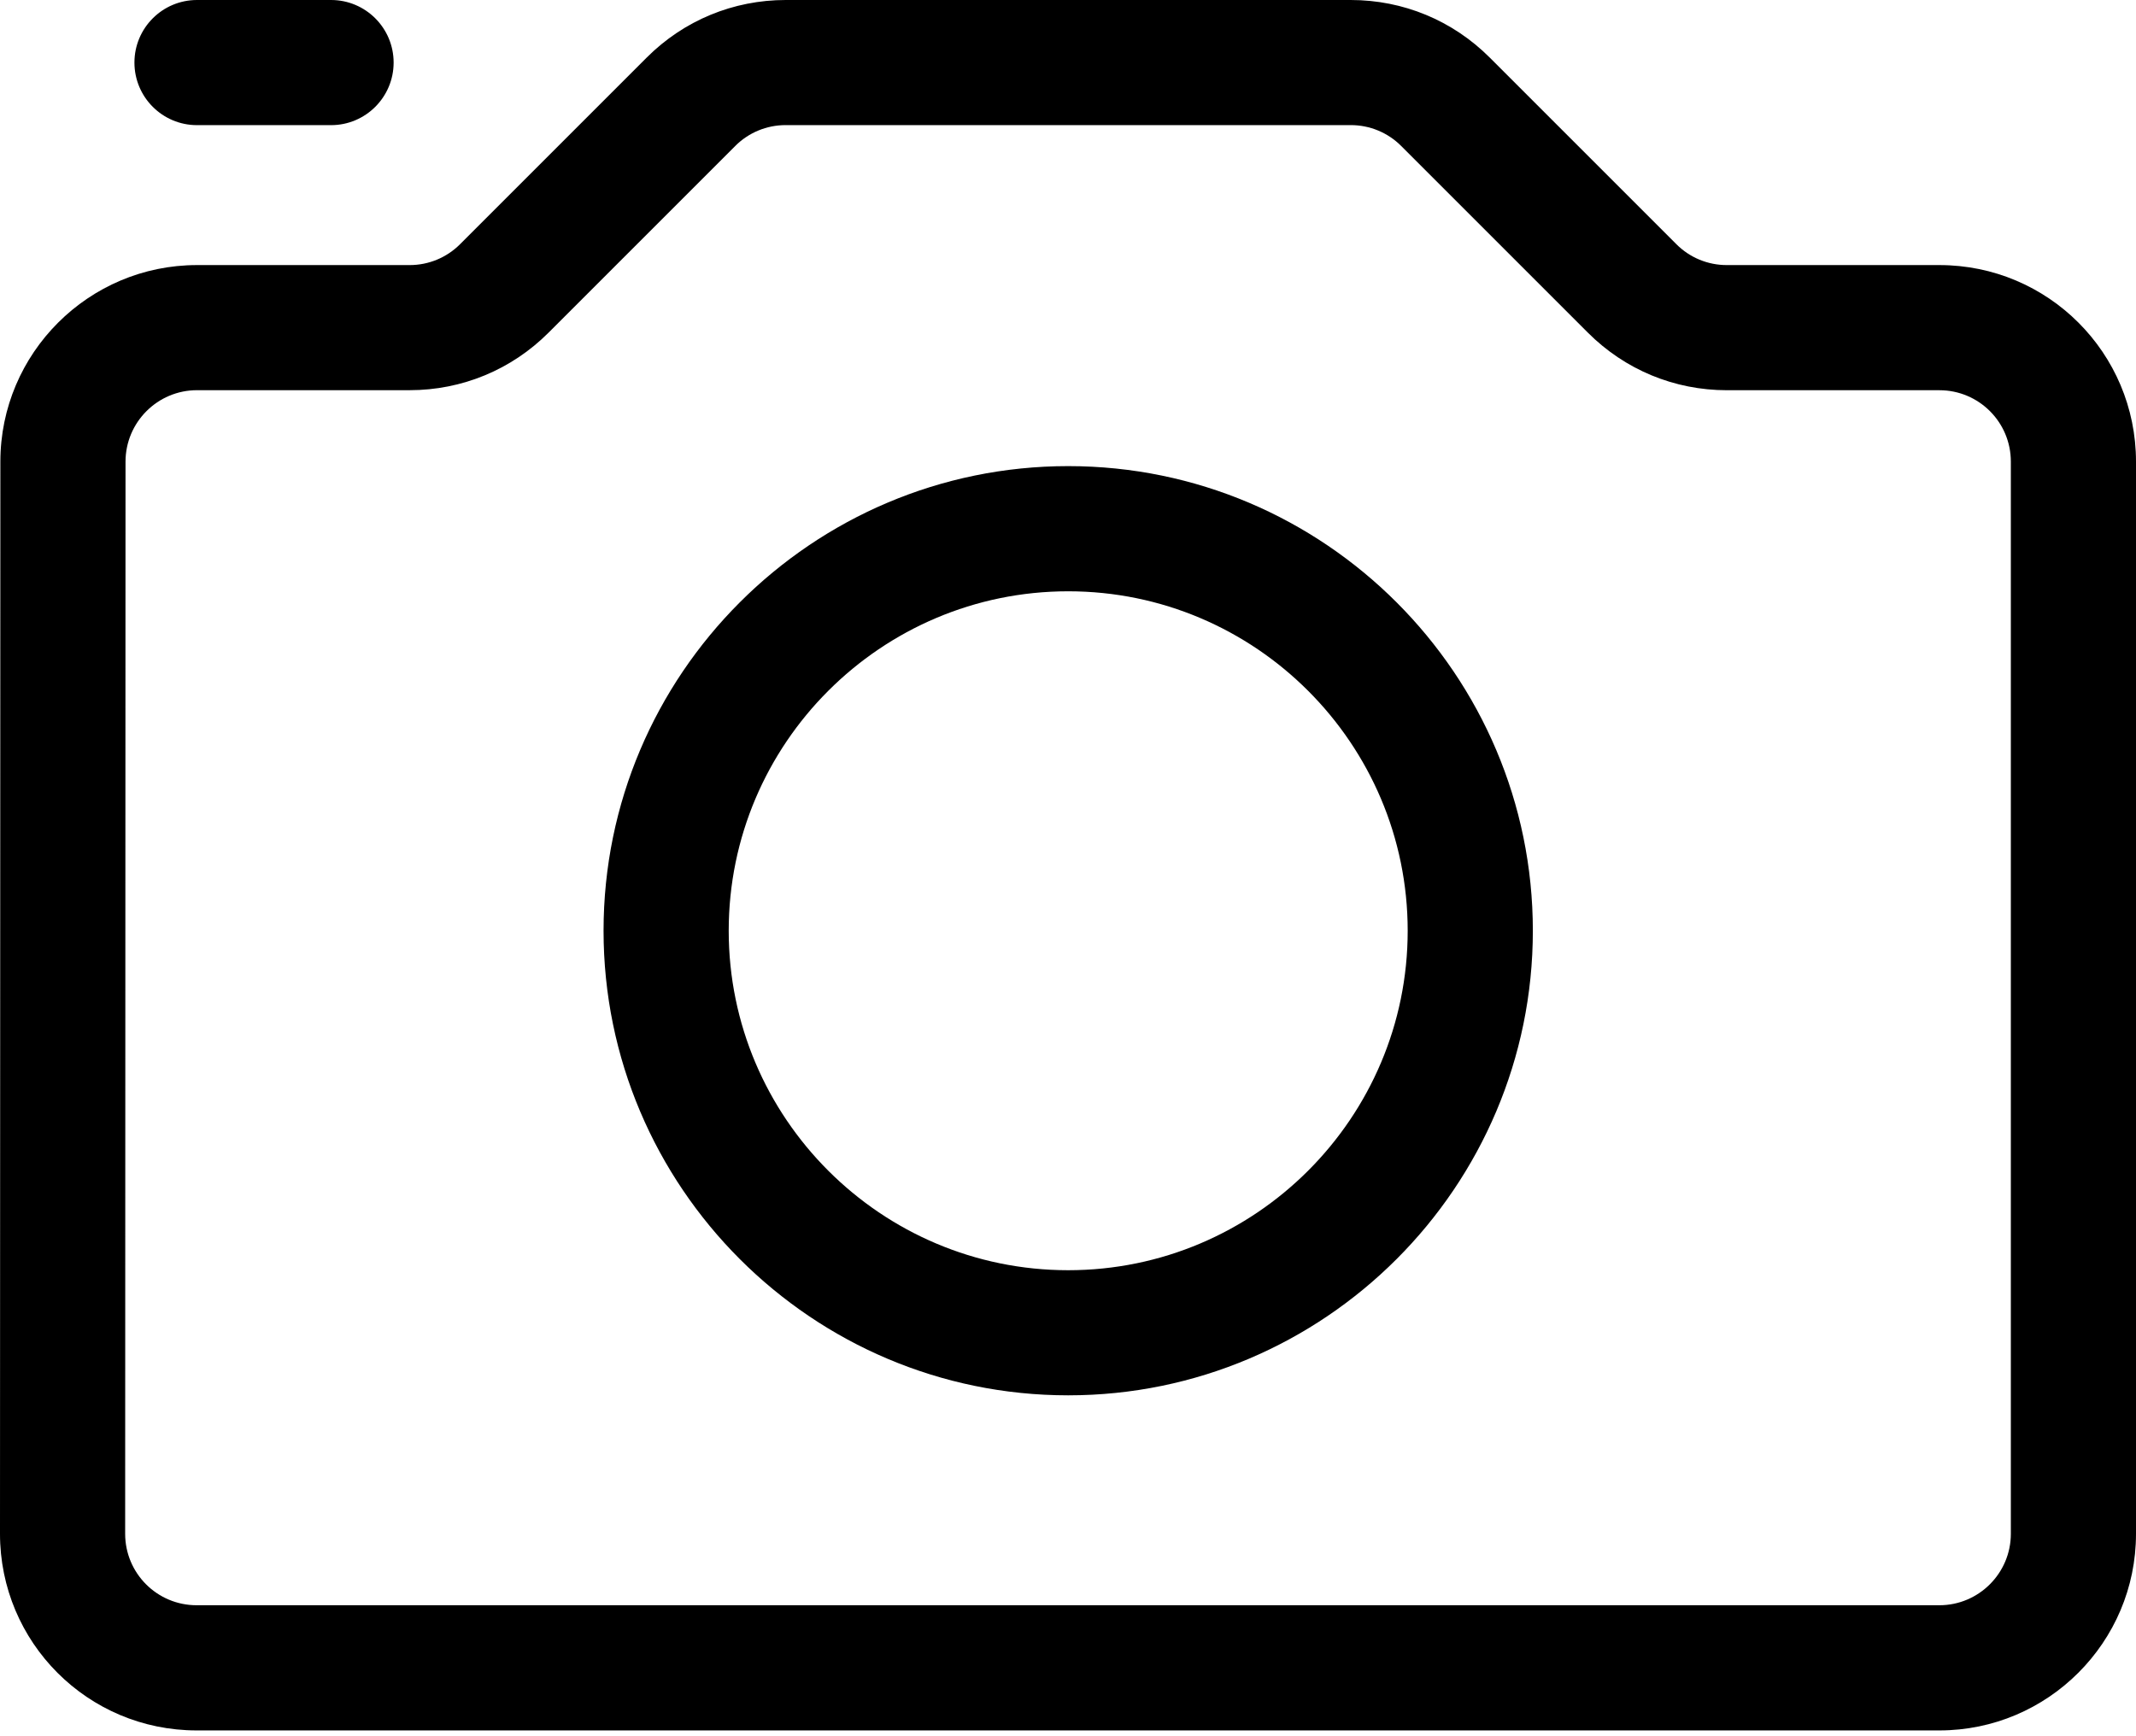
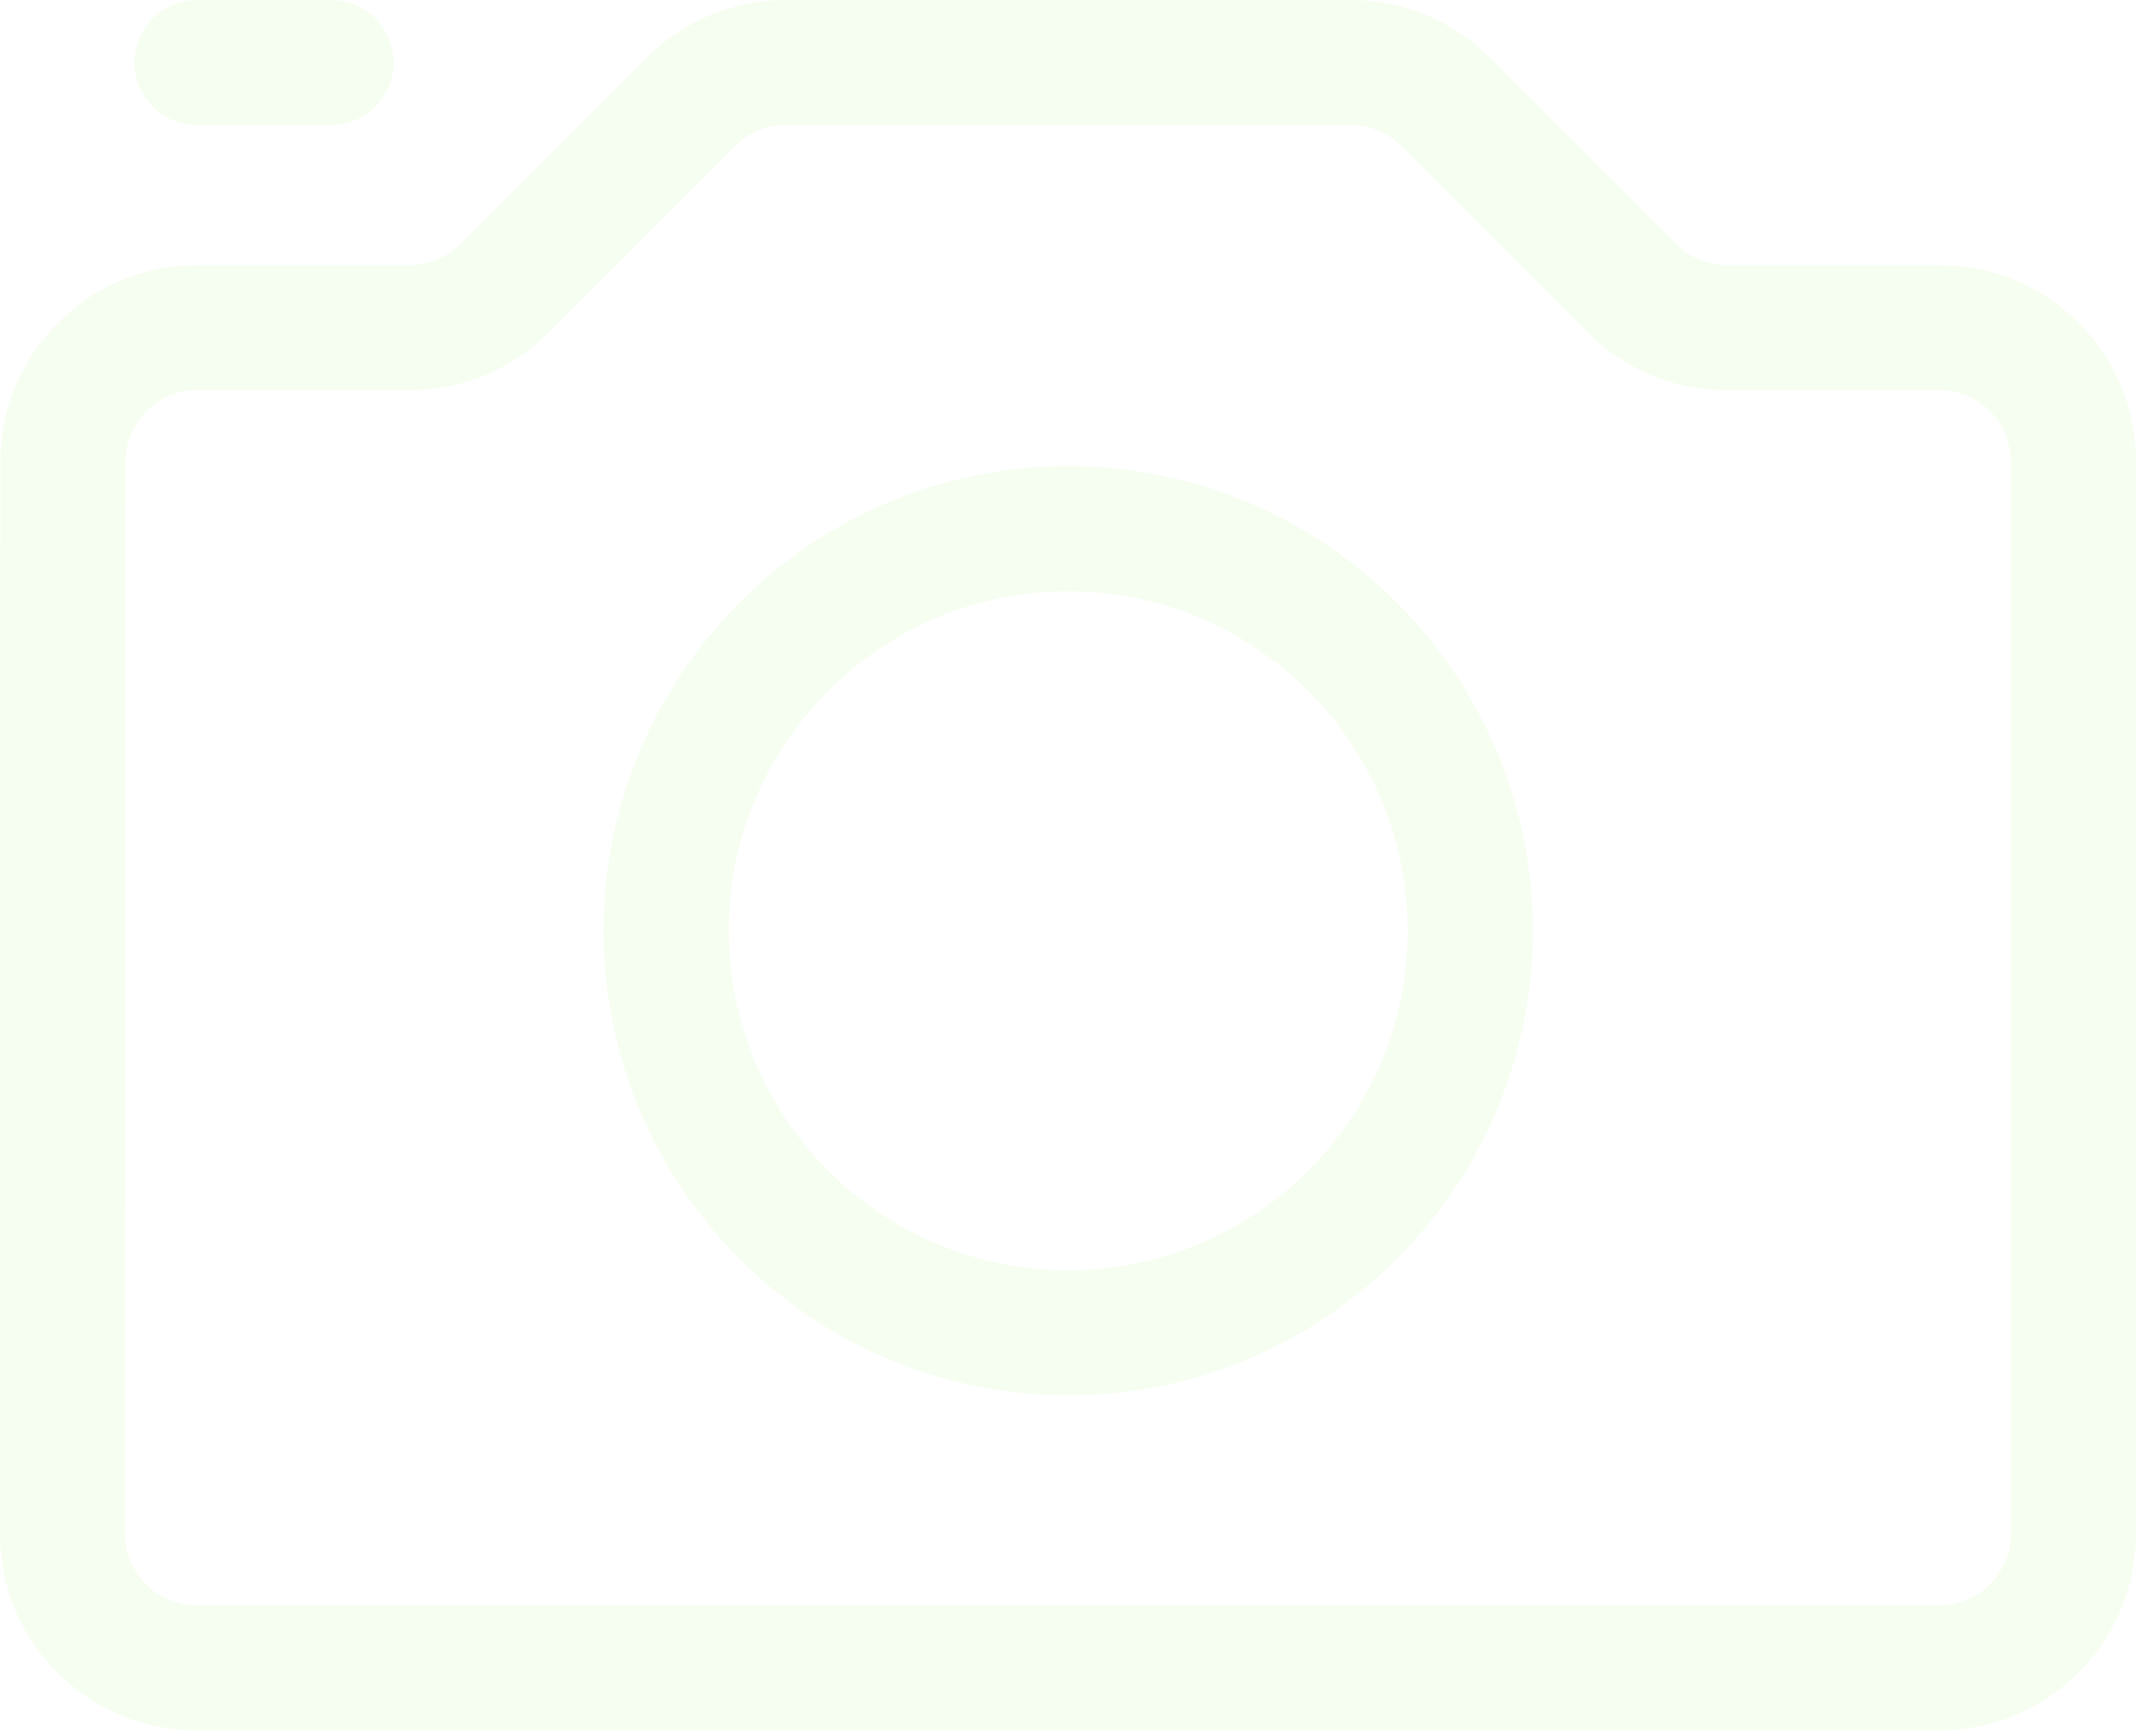
<svg xmlns="http://www.w3.org/2000/svg" fill="none" viewBox="0 0 64 52">
-   <path fill="currentColor" fill-rule="evenodd" d="M58.109 7.943h-6.368a2.126 2.126 0 0 1-1.514-.627l-5.591-5.591C43.524.613 42.044 0 40.471 0H23.542c-1.573 0-3.053.613-4.165 1.725l-5.591 5.591a2.127 2.127 0 0 1-1.514.627H5.902c-3.247 0-5.89 2.642-5.891 5.889L0 45.959c-.001 3.255 2.631 5.893 5.891 5.893h52.218c3.248 0 5.891-2.643 5.891-5.891V13.834c0-3.253-2.632-5.891-5.891-5.891Zm2.141 38.017c0 1.18-.961 2.141-2.141 2.141H5.891c-1.183 0-2.141-.957-2.141-2.142l.011-32.127c.001-1.18.961-2.14 2.141-2.14h6.37c1.573 0 3.053-.613 4.165-1.725l5.591-5.591a2.126 2.126 0 0 1 1.514-.627h16.929a2.126 2.126 0 0 1 1.514.627l5.591 5.591c1.112 1.113 2.592 1.726 4.165 1.726h6.368c1.183 0 2.141.957 2.141 2.141v32.127ZM32.006 13.967c-7.677 0-13.922 6.246-13.922 13.922s6.246 13.922 13.922 13.922c7.677 0 13.922-6.246 13.922-13.922s-6.246-13.922-13.922-13.922Zm0 24.095c-5.609 0-10.172-4.563-10.172-10.172 0-5.609 4.563-10.172 10.172-10.172 5.609 0 10.172 4.563 10.172 10.172 0 5.609-4.563 10.172-10.172 10.172ZM9.919 3.75H5.903c-1.036 0-1.875-.84-1.875-1.875 0-1.036.84-1.875 1.875-1.875h4.016c1.036 0 1.875.84 1.875 1.875 0 1.035-.84 1.875-1.875 1.875Z" clip-rule="evenodd" />
+   <path fill="#F6FEF1" fill-rule="evenodd" d="M58.109 7.943h-6.368a2.126 2.126 0 0 1-1.514-.627l-5.591-5.591C43.524.613 42.044 0 40.471 0H23.542c-1.573 0-3.053.613-4.165 1.725l-5.591 5.591a2.127 2.127 0 0 1-1.514.627H5.902c-3.247 0-5.89 2.642-5.891 5.889L0 45.959c-.001 3.255 2.631 5.893 5.891 5.893h52.218c3.248 0 5.891-2.643 5.891-5.891V13.834c0-3.253-2.632-5.891-5.891-5.891Zm2.141 38.017c0 1.18-.961 2.141-2.141 2.141H5.891c-1.183 0-2.141-.957-2.141-2.142l.011-32.127c.001-1.18.961-2.14 2.141-2.14h6.37c1.573 0 3.053-.613 4.165-1.725l5.591-5.591a2.126 2.126 0 0 1 1.514-.627h16.929a2.126 2.126 0 0 1 1.514.627l5.591 5.591c1.112 1.113 2.592 1.726 4.165 1.726h6.368c1.183 0 2.141.957 2.141 2.141v32.127ZM32.006 13.967c-7.677 0-13.922 6.246-13.922 13.922s6.246 13.922 13.922 13.922c7.677 0 13.922-6.246 13.922-13.922s-6.246-13.922-13.922-13.922Zm0 24.095c-5.609 0-10.172-4.563-10.172-10.172 0-5.609 4.563-10.172 10.172-10.172 5.609 0 10.172 4.563 10.172 10.172 0 5.609-4.563 10.172-10.172 10.172ZM9.919 3.75H5.903c-1.036 0-1.875-.84-1.875-1.875 0-1.036.84-1.875 1.875-1.875h4.016c1.036 0 1.875.84 1.875 1.875 0 1.035-.84 1.875-1.875 1.875Z" clip-rule="evenodd" />
</svg>
